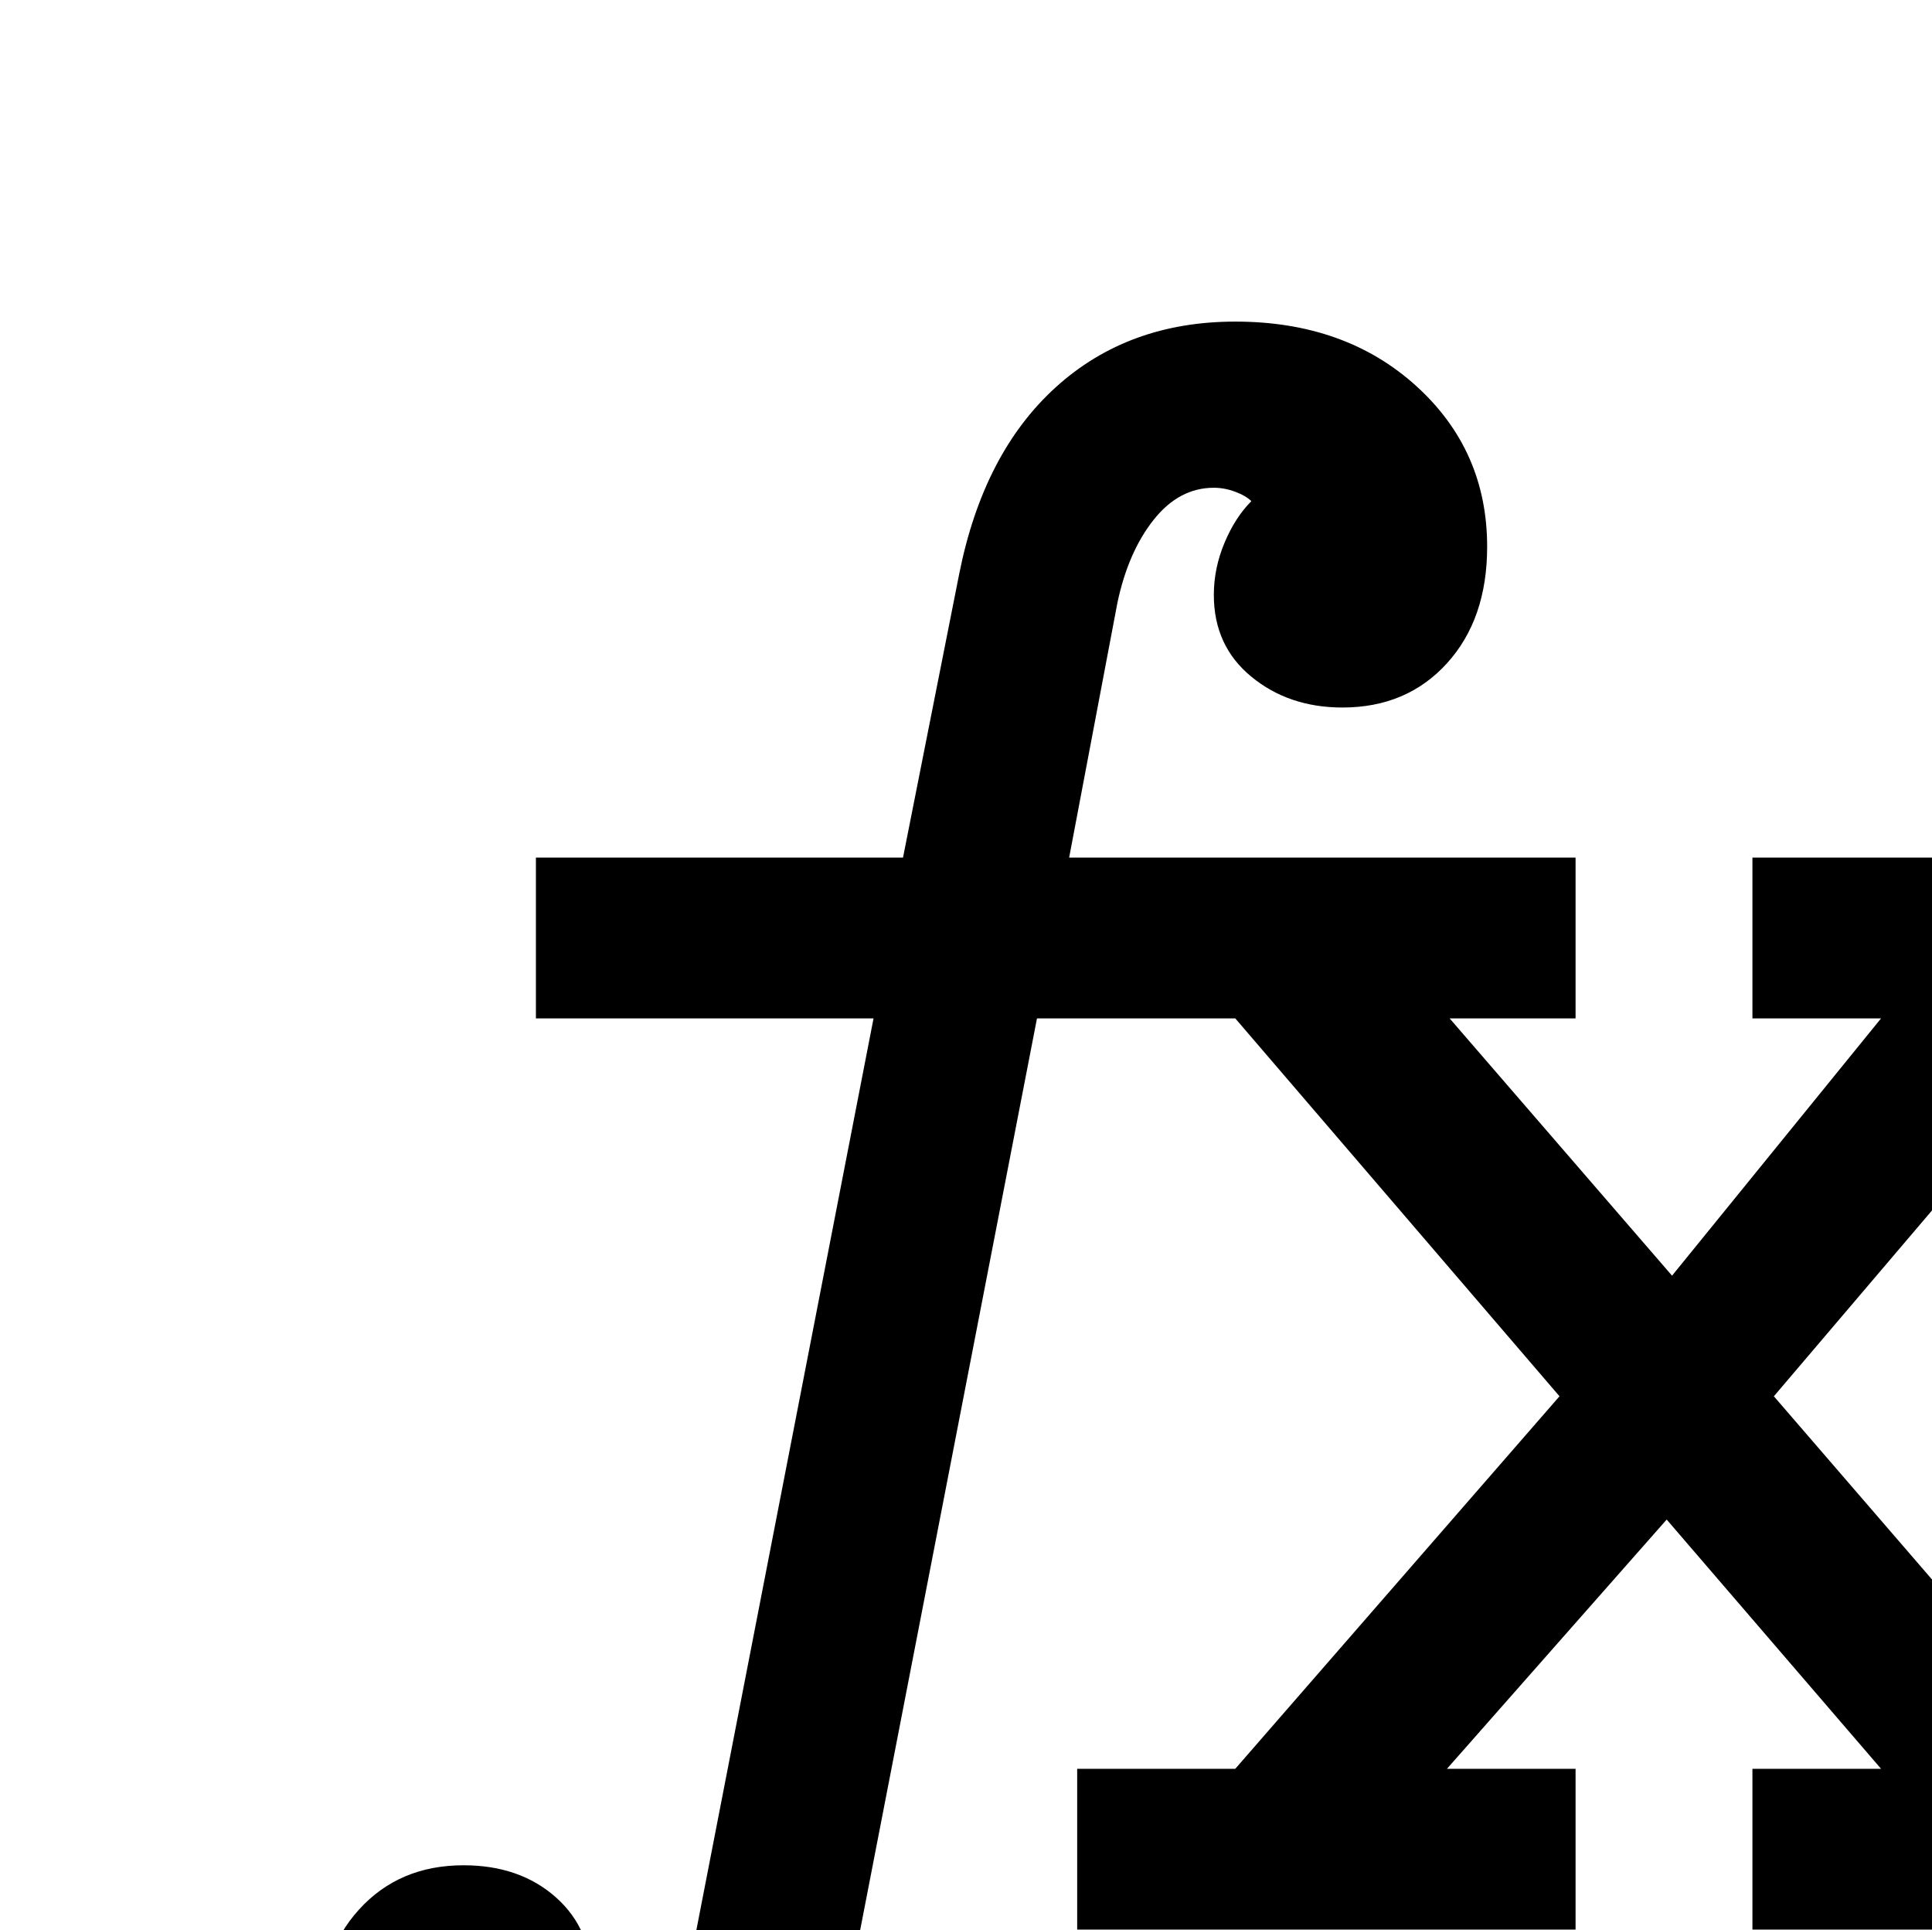
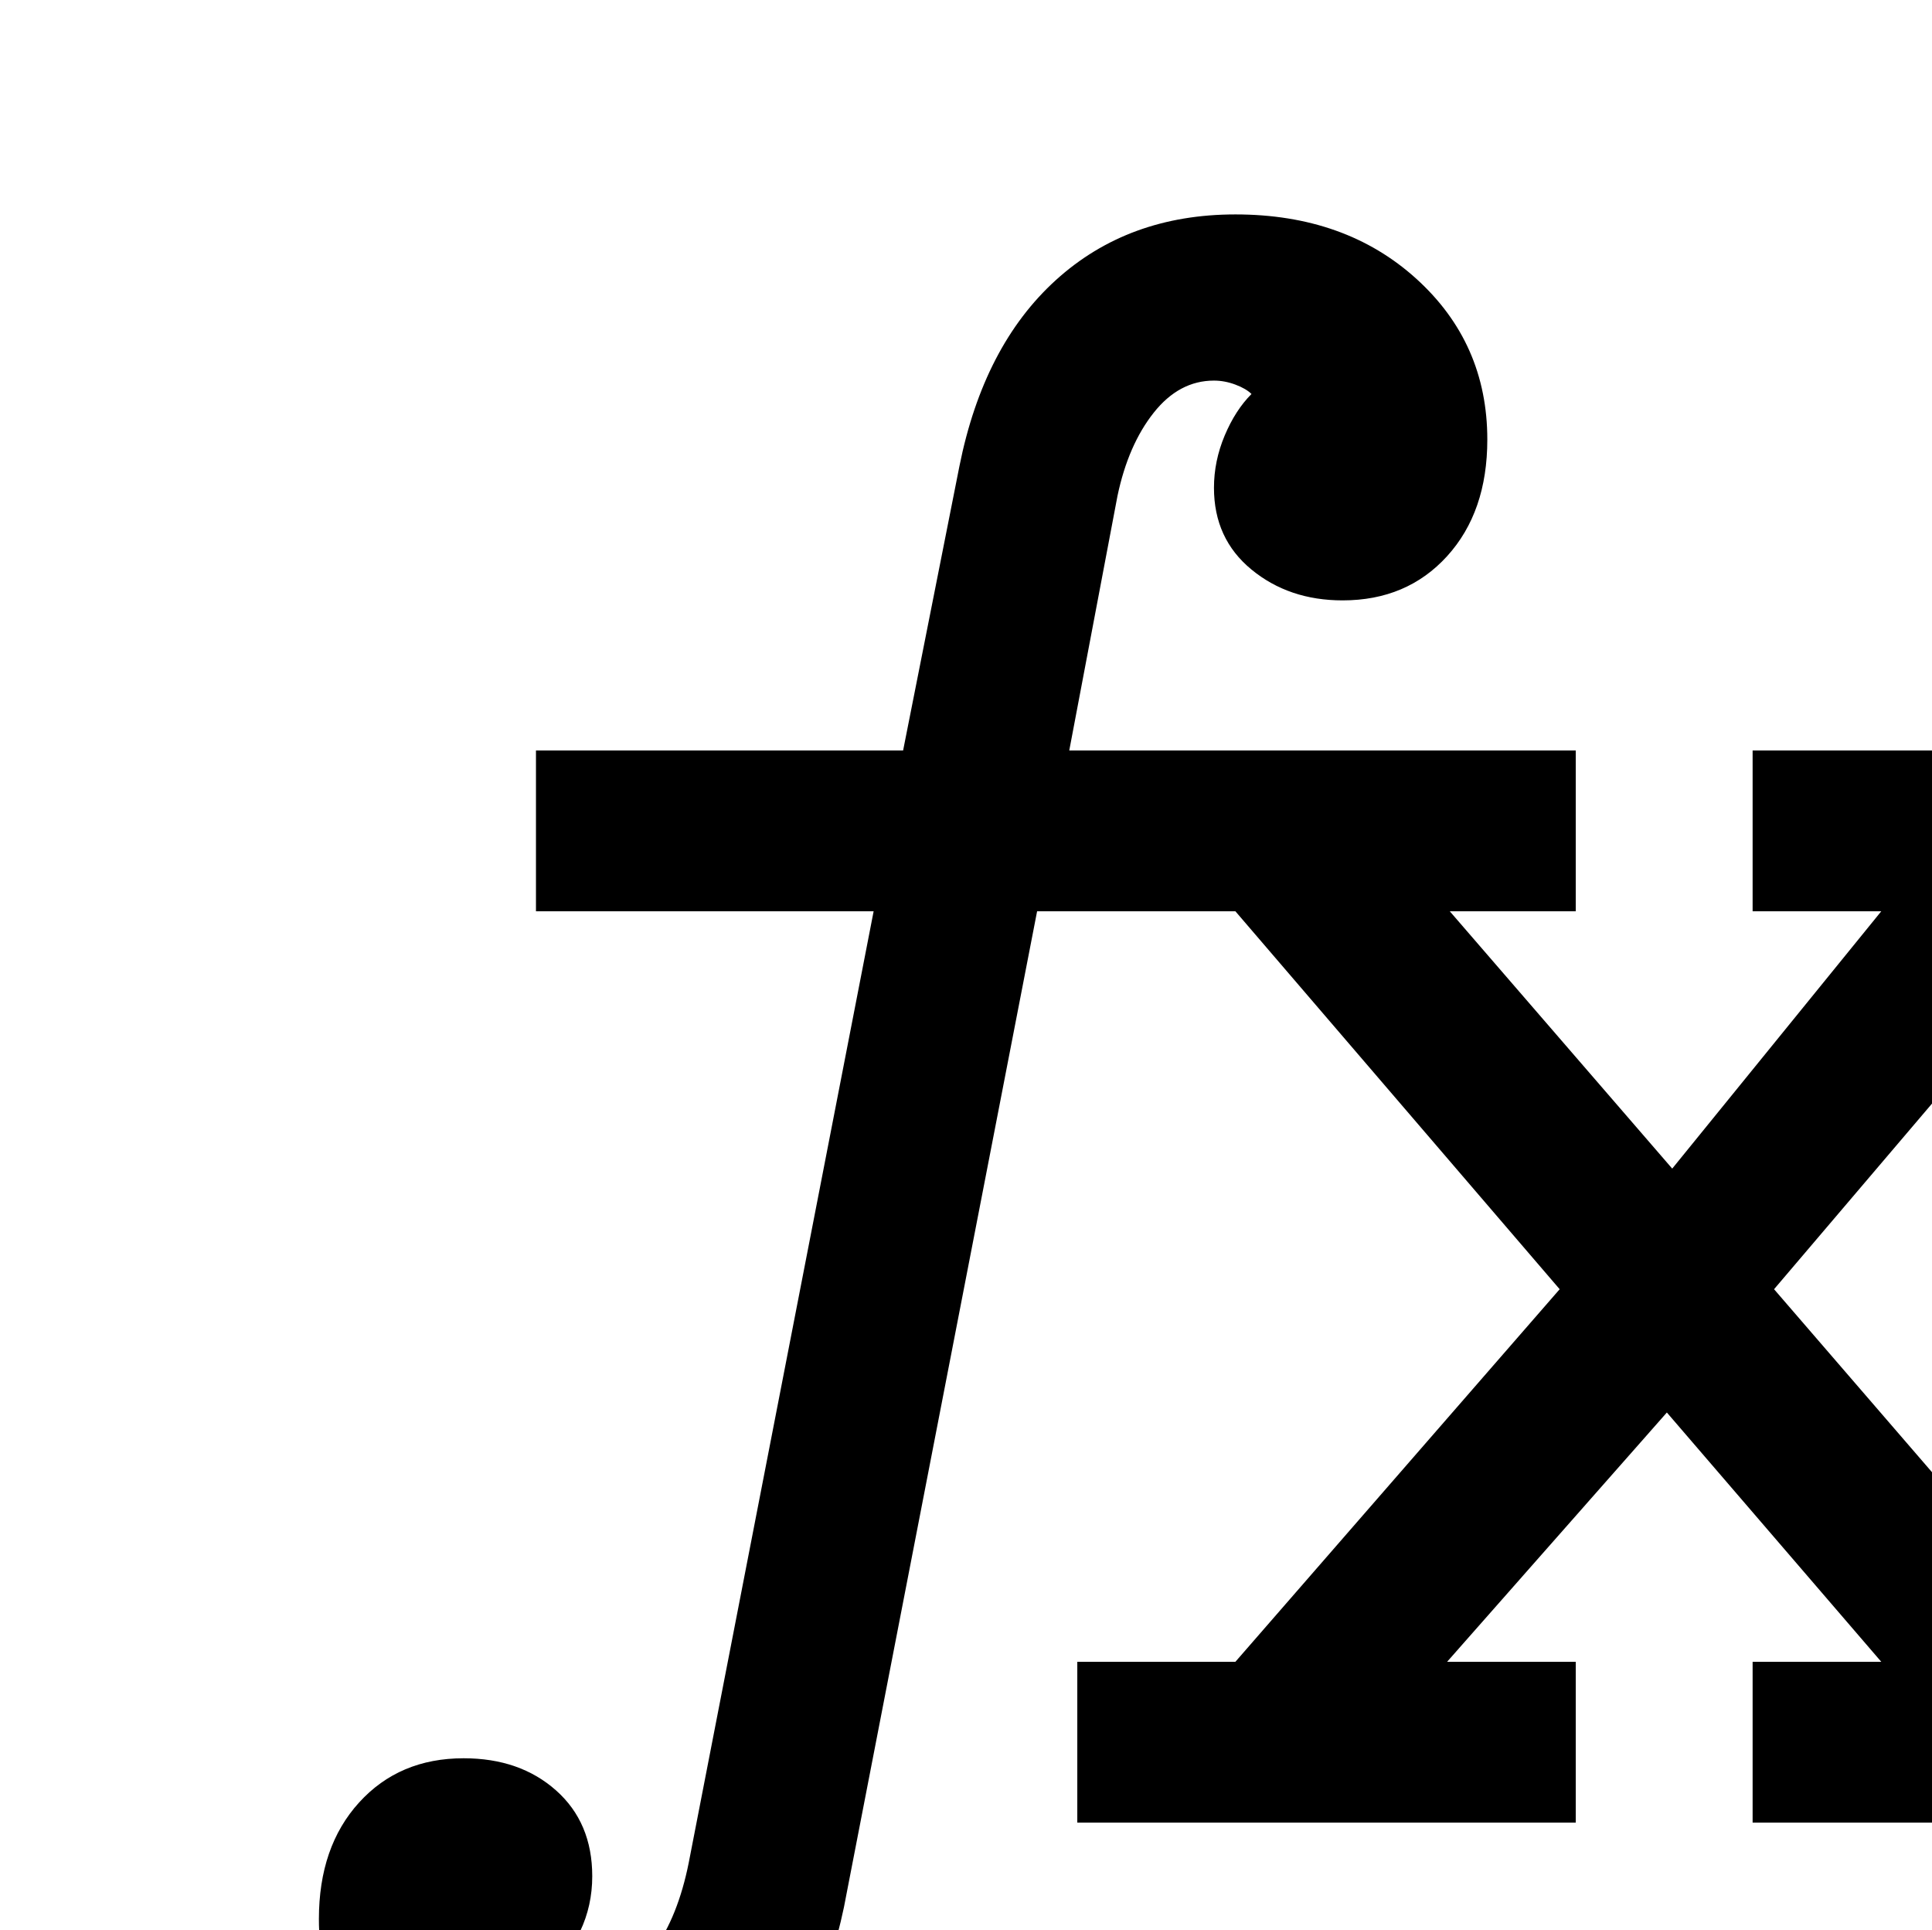
<svg xmlns="http://www.w3.org/2000/svg">
-   <path style="transform: scale(50%)" d="M20.1 36v-3h2.95l6.05-6.95L23.05 19h-3.7L15.8 37.3q-.4 2.25-1.7 3.475Q12.8 42 10.75 42t-3.425-1.2q-1.375-1.2-1.375-3 0-1.35.75-2.175.75-.825 1.95-.825 1.05 0 1.725.6t.675 1.6q0 .55-.225 1.025-.225.475-.625.775.2.1.425.15.225.05.475.05.65 0 1.1-.625.45-.625.65-1.625L16.3 19H10v-3h6.85l1.05-5.3q.45-2.25 1.8-3.475T23.05 6q2.05 0 3.375 1.2 1.325 1.2 1.325 3 0 1.35-.75 2.175-.75.825-1.95.825-1 0-1.7-.575t-.7-1.525q0-.5.2-.975t.5-.775q-.1-.1-.3-.175-.2-.075-.4-.075-.65 0-1.125.6t-.675 1.55l-.9 4.75h9.45v3h-2.35l4.15 4.8 3.9-4.8h-2.4v-3H42v3h-2.9l-6 7.05 6 6.95H42v3h-9.3v-3h2.4l-4-4.65L27 33h2.4v3Z" />
+   <path style="transform: scale(0.5) translateY(-2px)" d="M20.1 36v-3h2.95l6.05-6.95L23.05 19h-3.7L15.8 37.3q-.4 2.25-1.7 3.475Q12.8 42 10.75 42t-3.425-1.2q-1.375-1.2-1.375-3 0-1.35.75-2.175.75-.825 1.95-.825 1.05 0 1.725.6t.675 1.6q0 .55-.225 1.025-.225.475-.625.775.2.1.425.15.225.05.475.05.65 0 1.1-.625.45-.625.65-1.625L16.3 19H10v-3h6.85l1.05-5.3q.45-2.25 1.8-3.475T23.05 6q2.05 0 3.375 1.2 1.325 1.2 1.325 3 0 1.35-.75 2.175-.75.825-1.95.825-1 0-1.7-.575t-.7-1.525q0-.5.2-.975t.5-.775q-.1-.1-.3-.175-.2-.075-.4-.075-.65 0-1.125.6t-.675 1.55l-.9 4.75h9.45v3h-2.35l4.15 4.8 3.9-4.8h-2.4v-3H42v3h-2.9l-6 7.05 6 6.95H42v3h-9.3v-3h2.4l-4-4.65L27 33h2.4v3Z" />
</svg>
